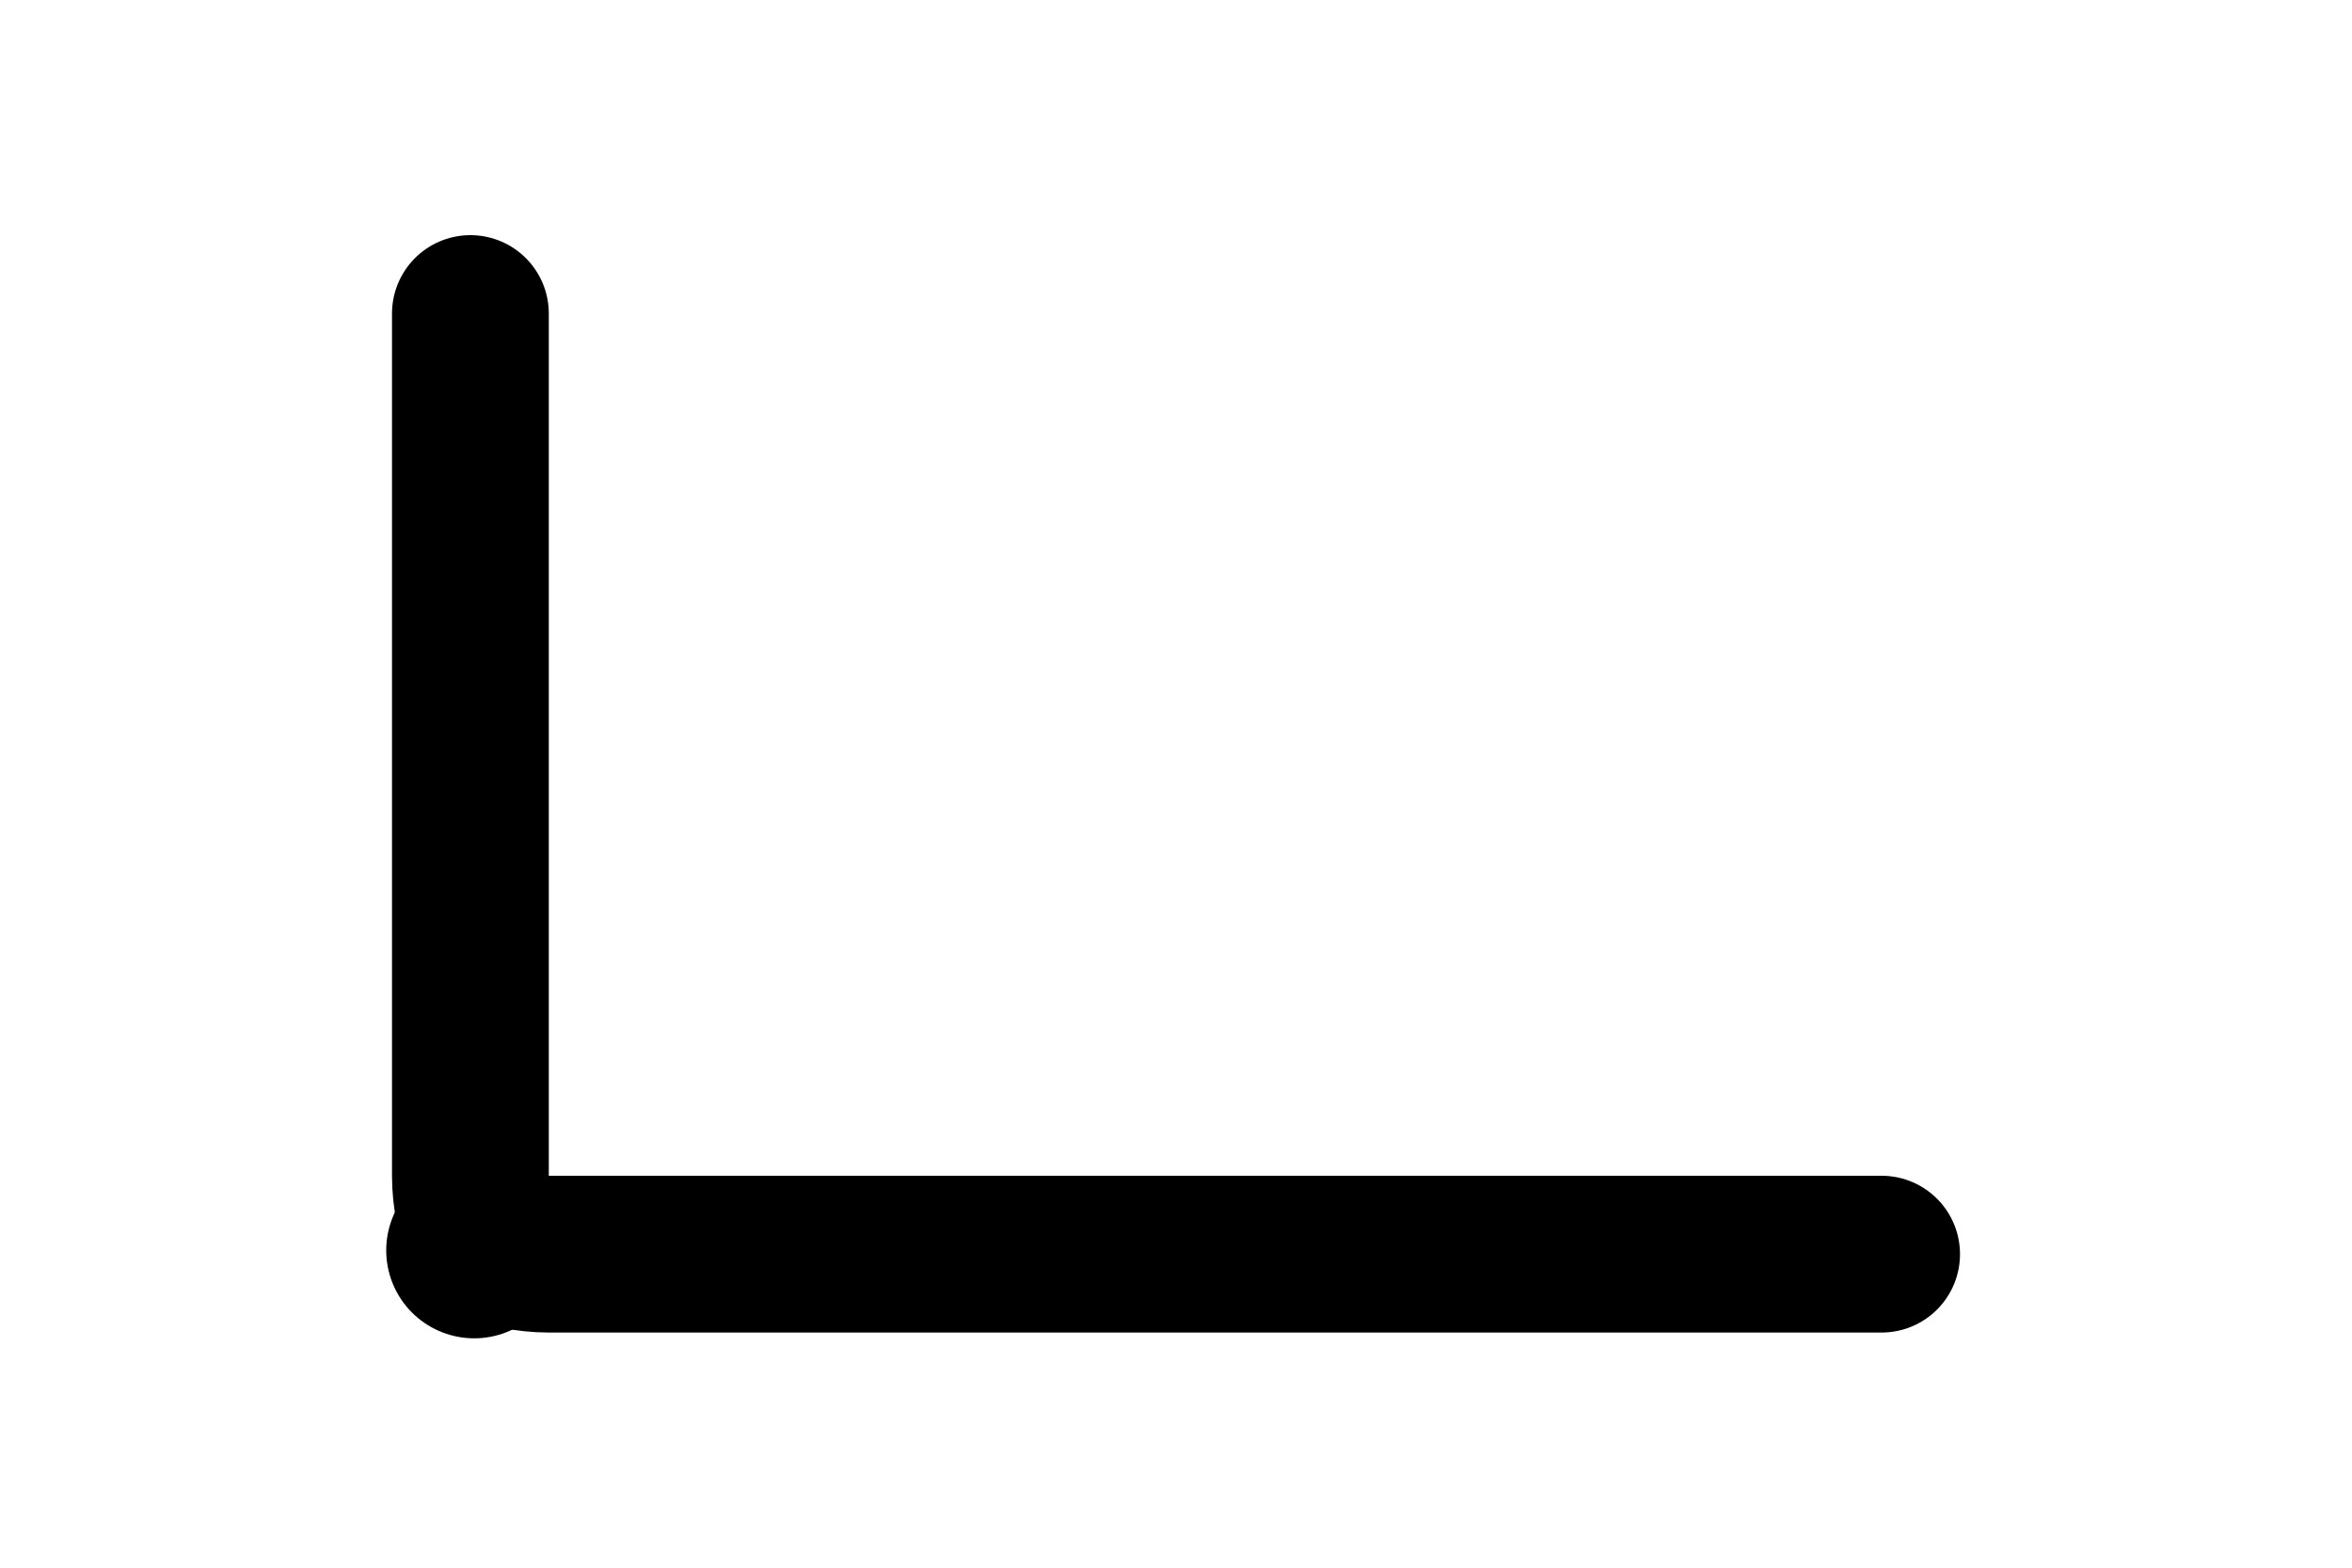
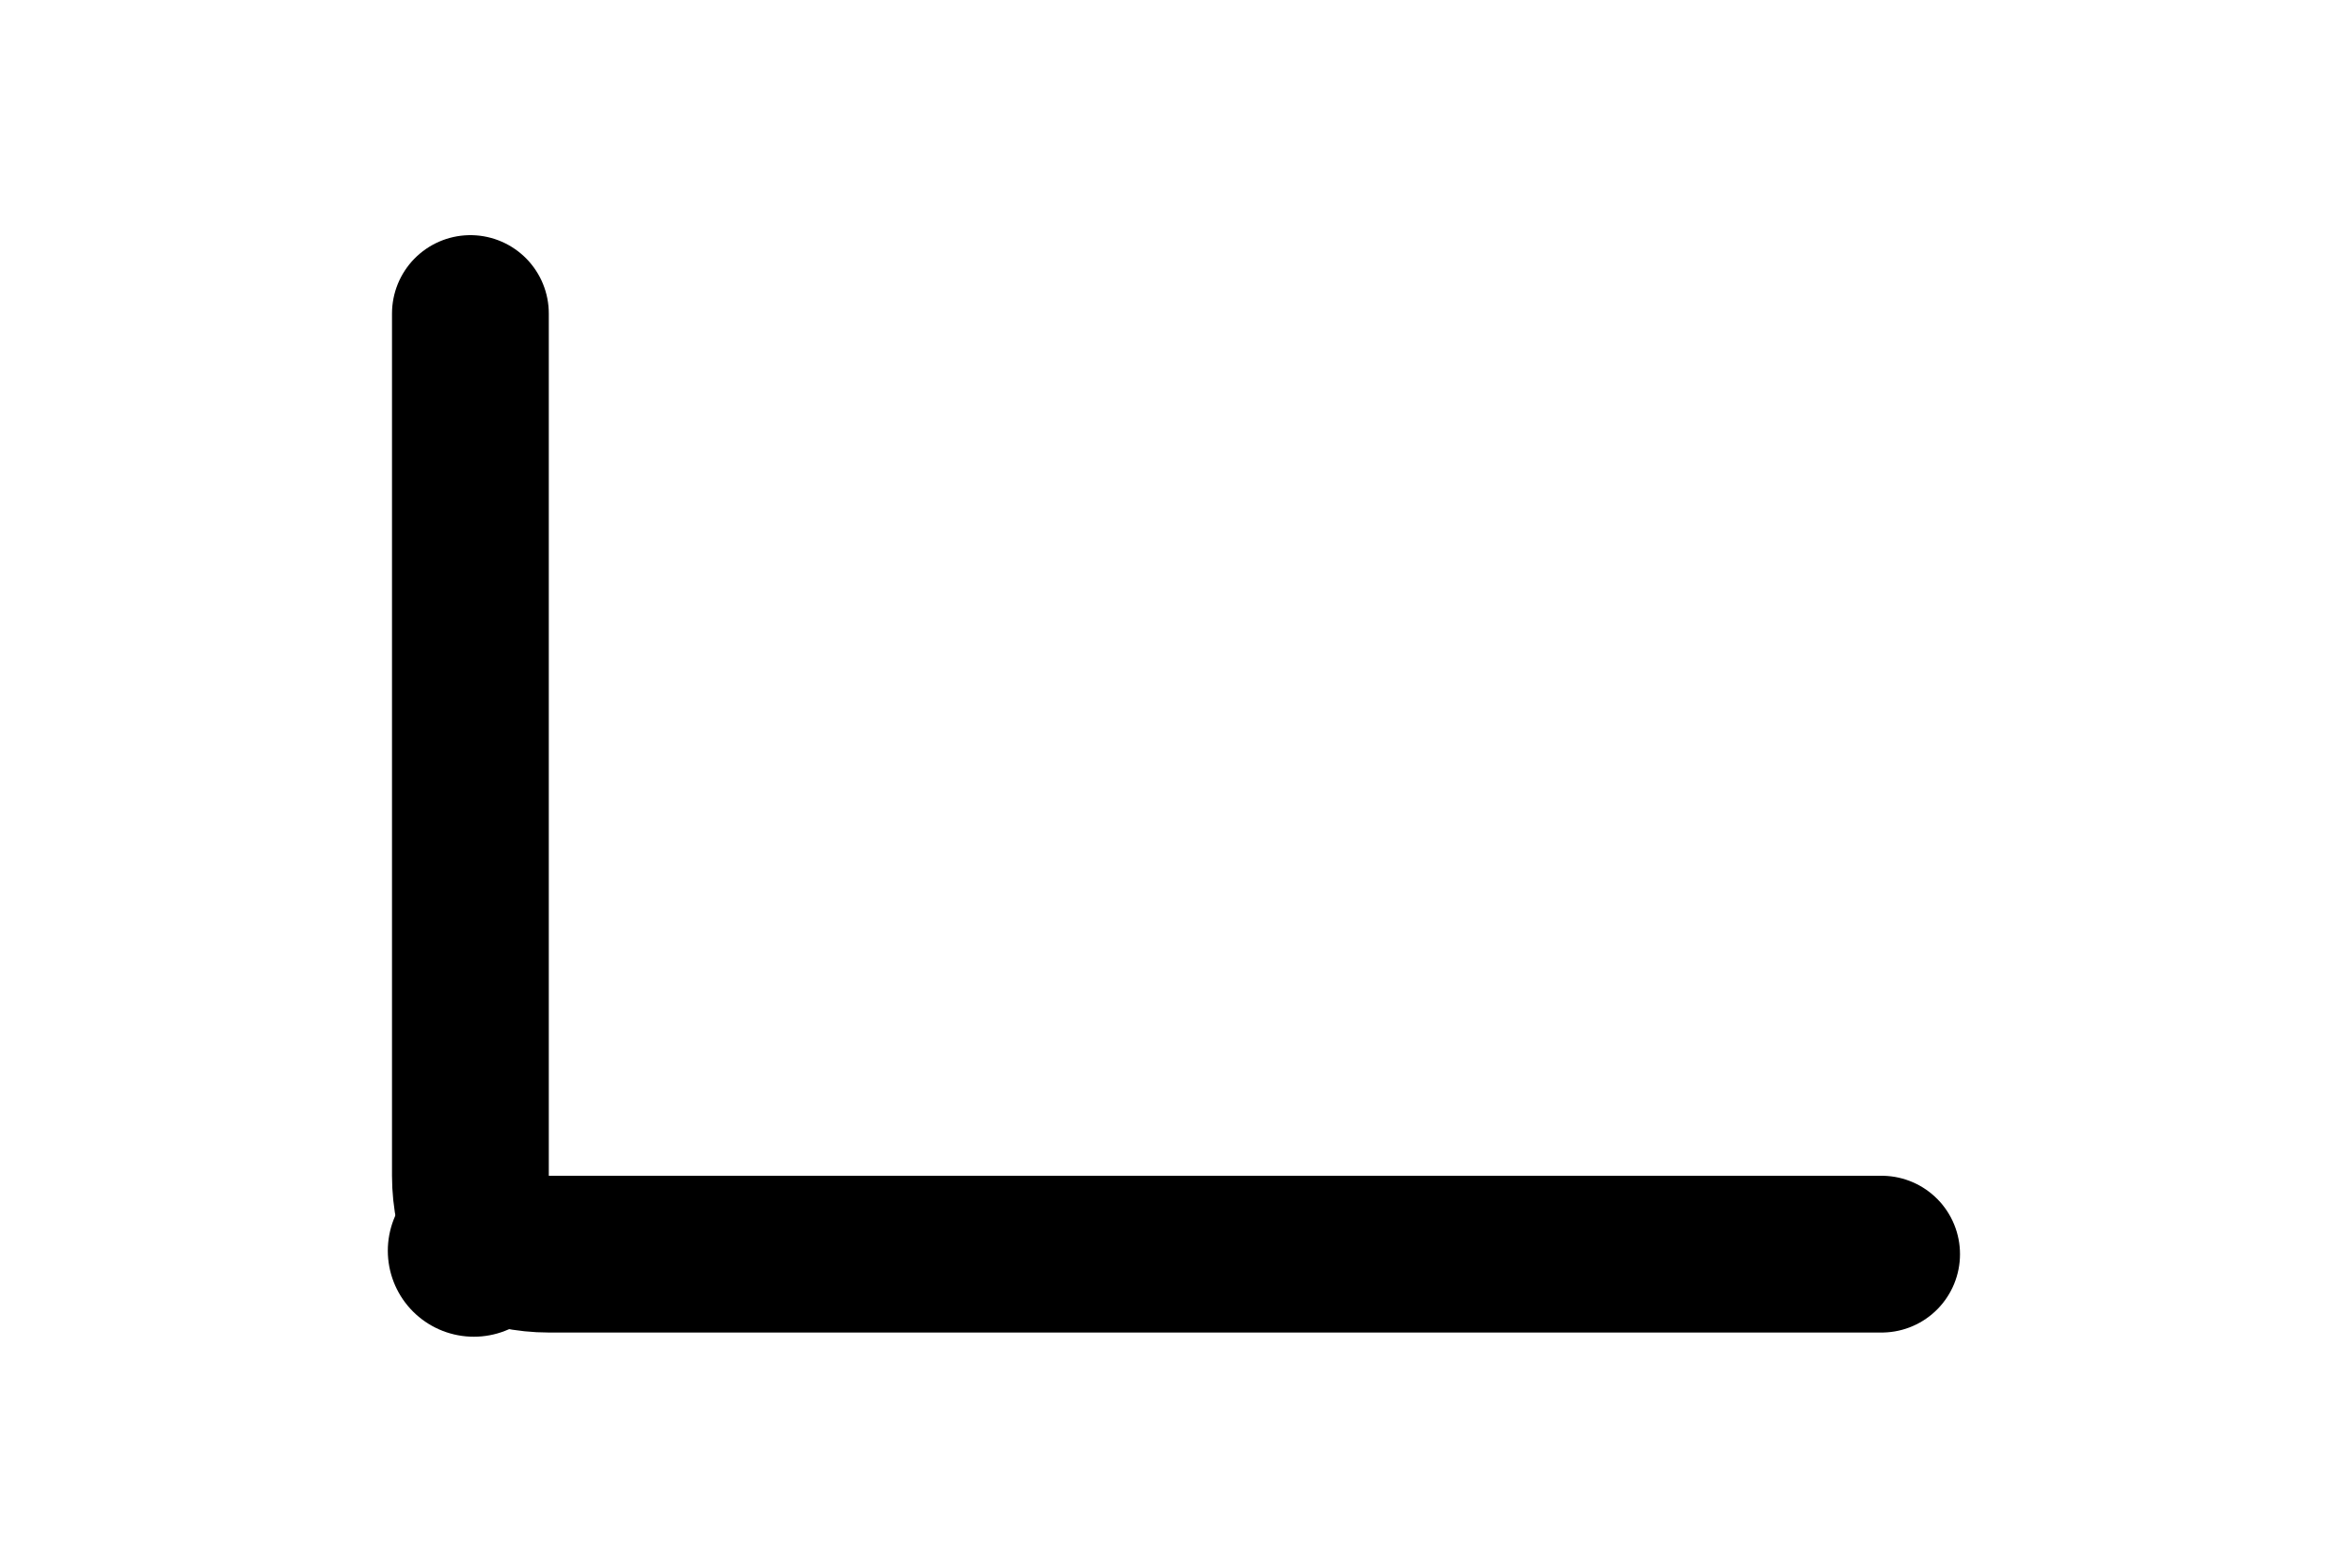
<svg xmlns="http://www.w3.org/2000/svg" viewBox="0 0 300 200">
  <path d="M60 40L60 150Q60 154.142 61.716 158.284" fill="none" stroke="#000" stroke-width="20" stroke-linecap="round" stroke-linejoin="round" />
-   <path d="M61.716 158.284Q60.915 159.085 60.485 159.515" fill="none" stroke="#000" stroke-width="22.446" stroke-linecap="round" stroke-linejoin="round" />
-   <path d="M61.716 158.284Q65.858 160 70 160L240 160" fill="none" stroke="#000" stroke-width="20" stroke-linecap="round" stroke-linejoin="round" />
+   <path d="M61.716 158.284Q60.866 159.134 60.437 159.563" fill="none" stroke="#000" stroke-width="21.942" stroke-linecap="round" stroke-linejoin="round" />
+   <path d="M61.716 158.284Q65.858 160 70 160Q239.963 160 240 160" fill="none" stroke="#000" stroke-width="20" stroke-linecap="round" stroke-linejoin="round" />
</svg>
